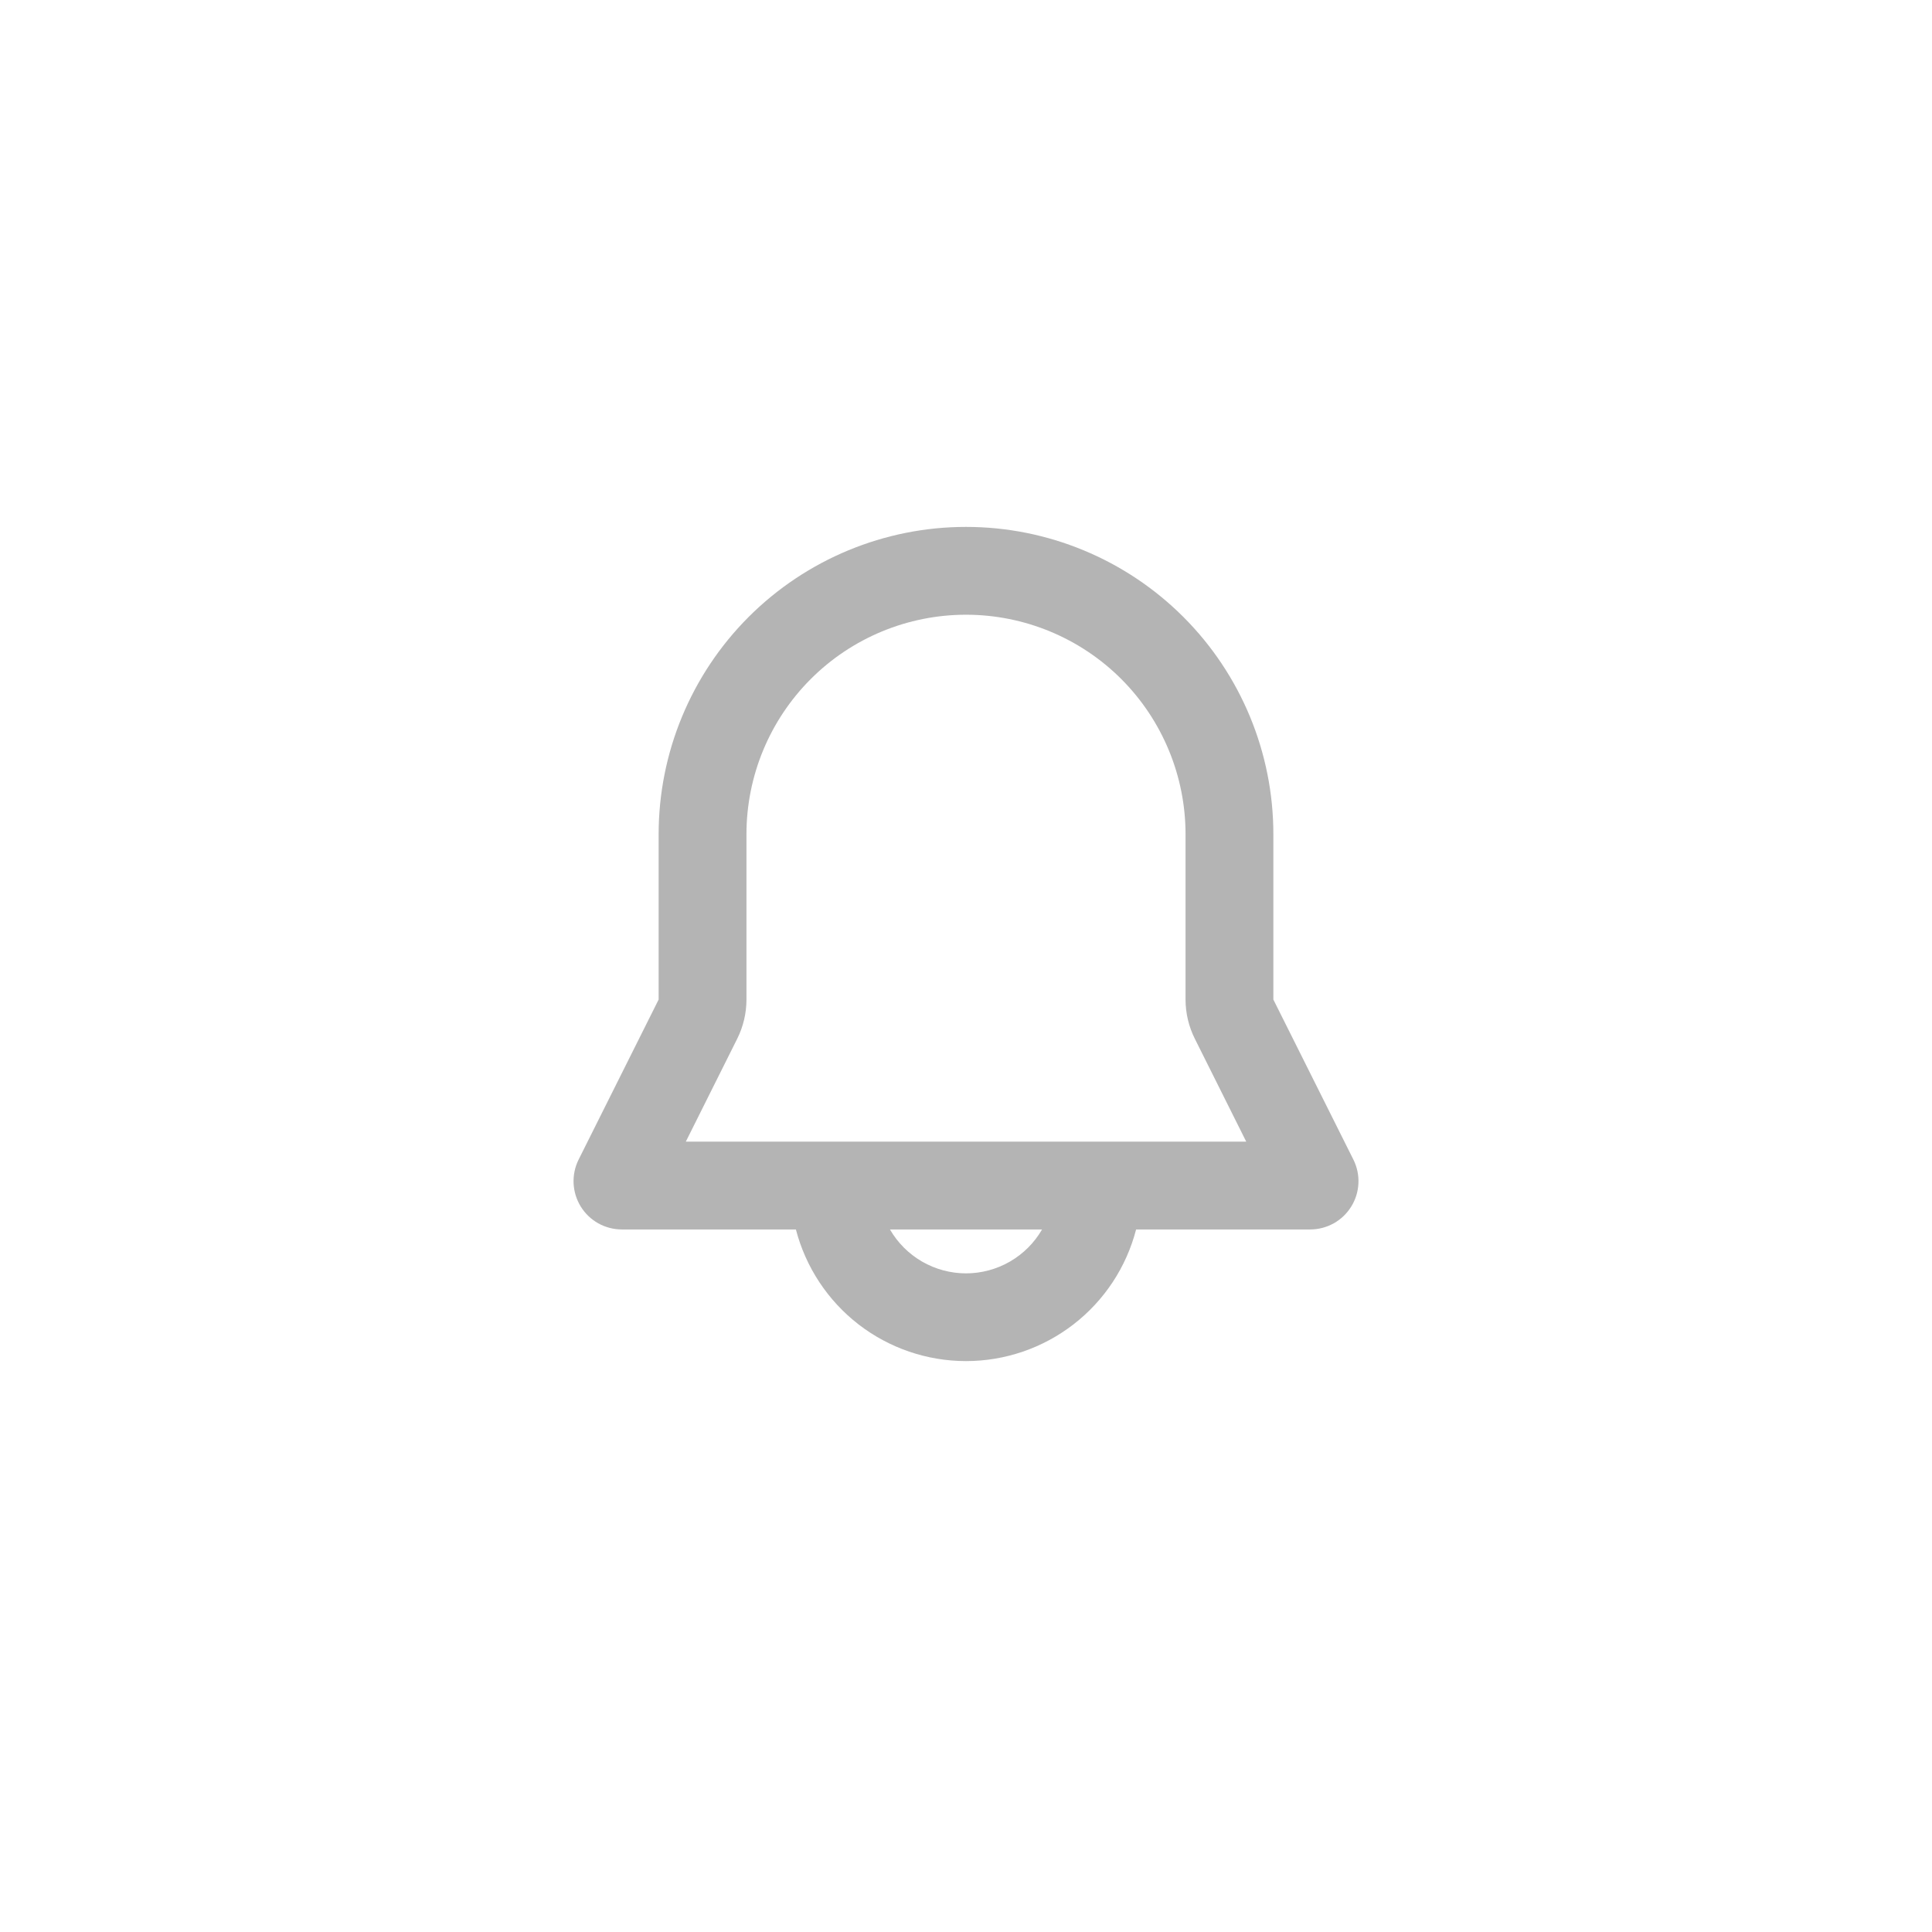
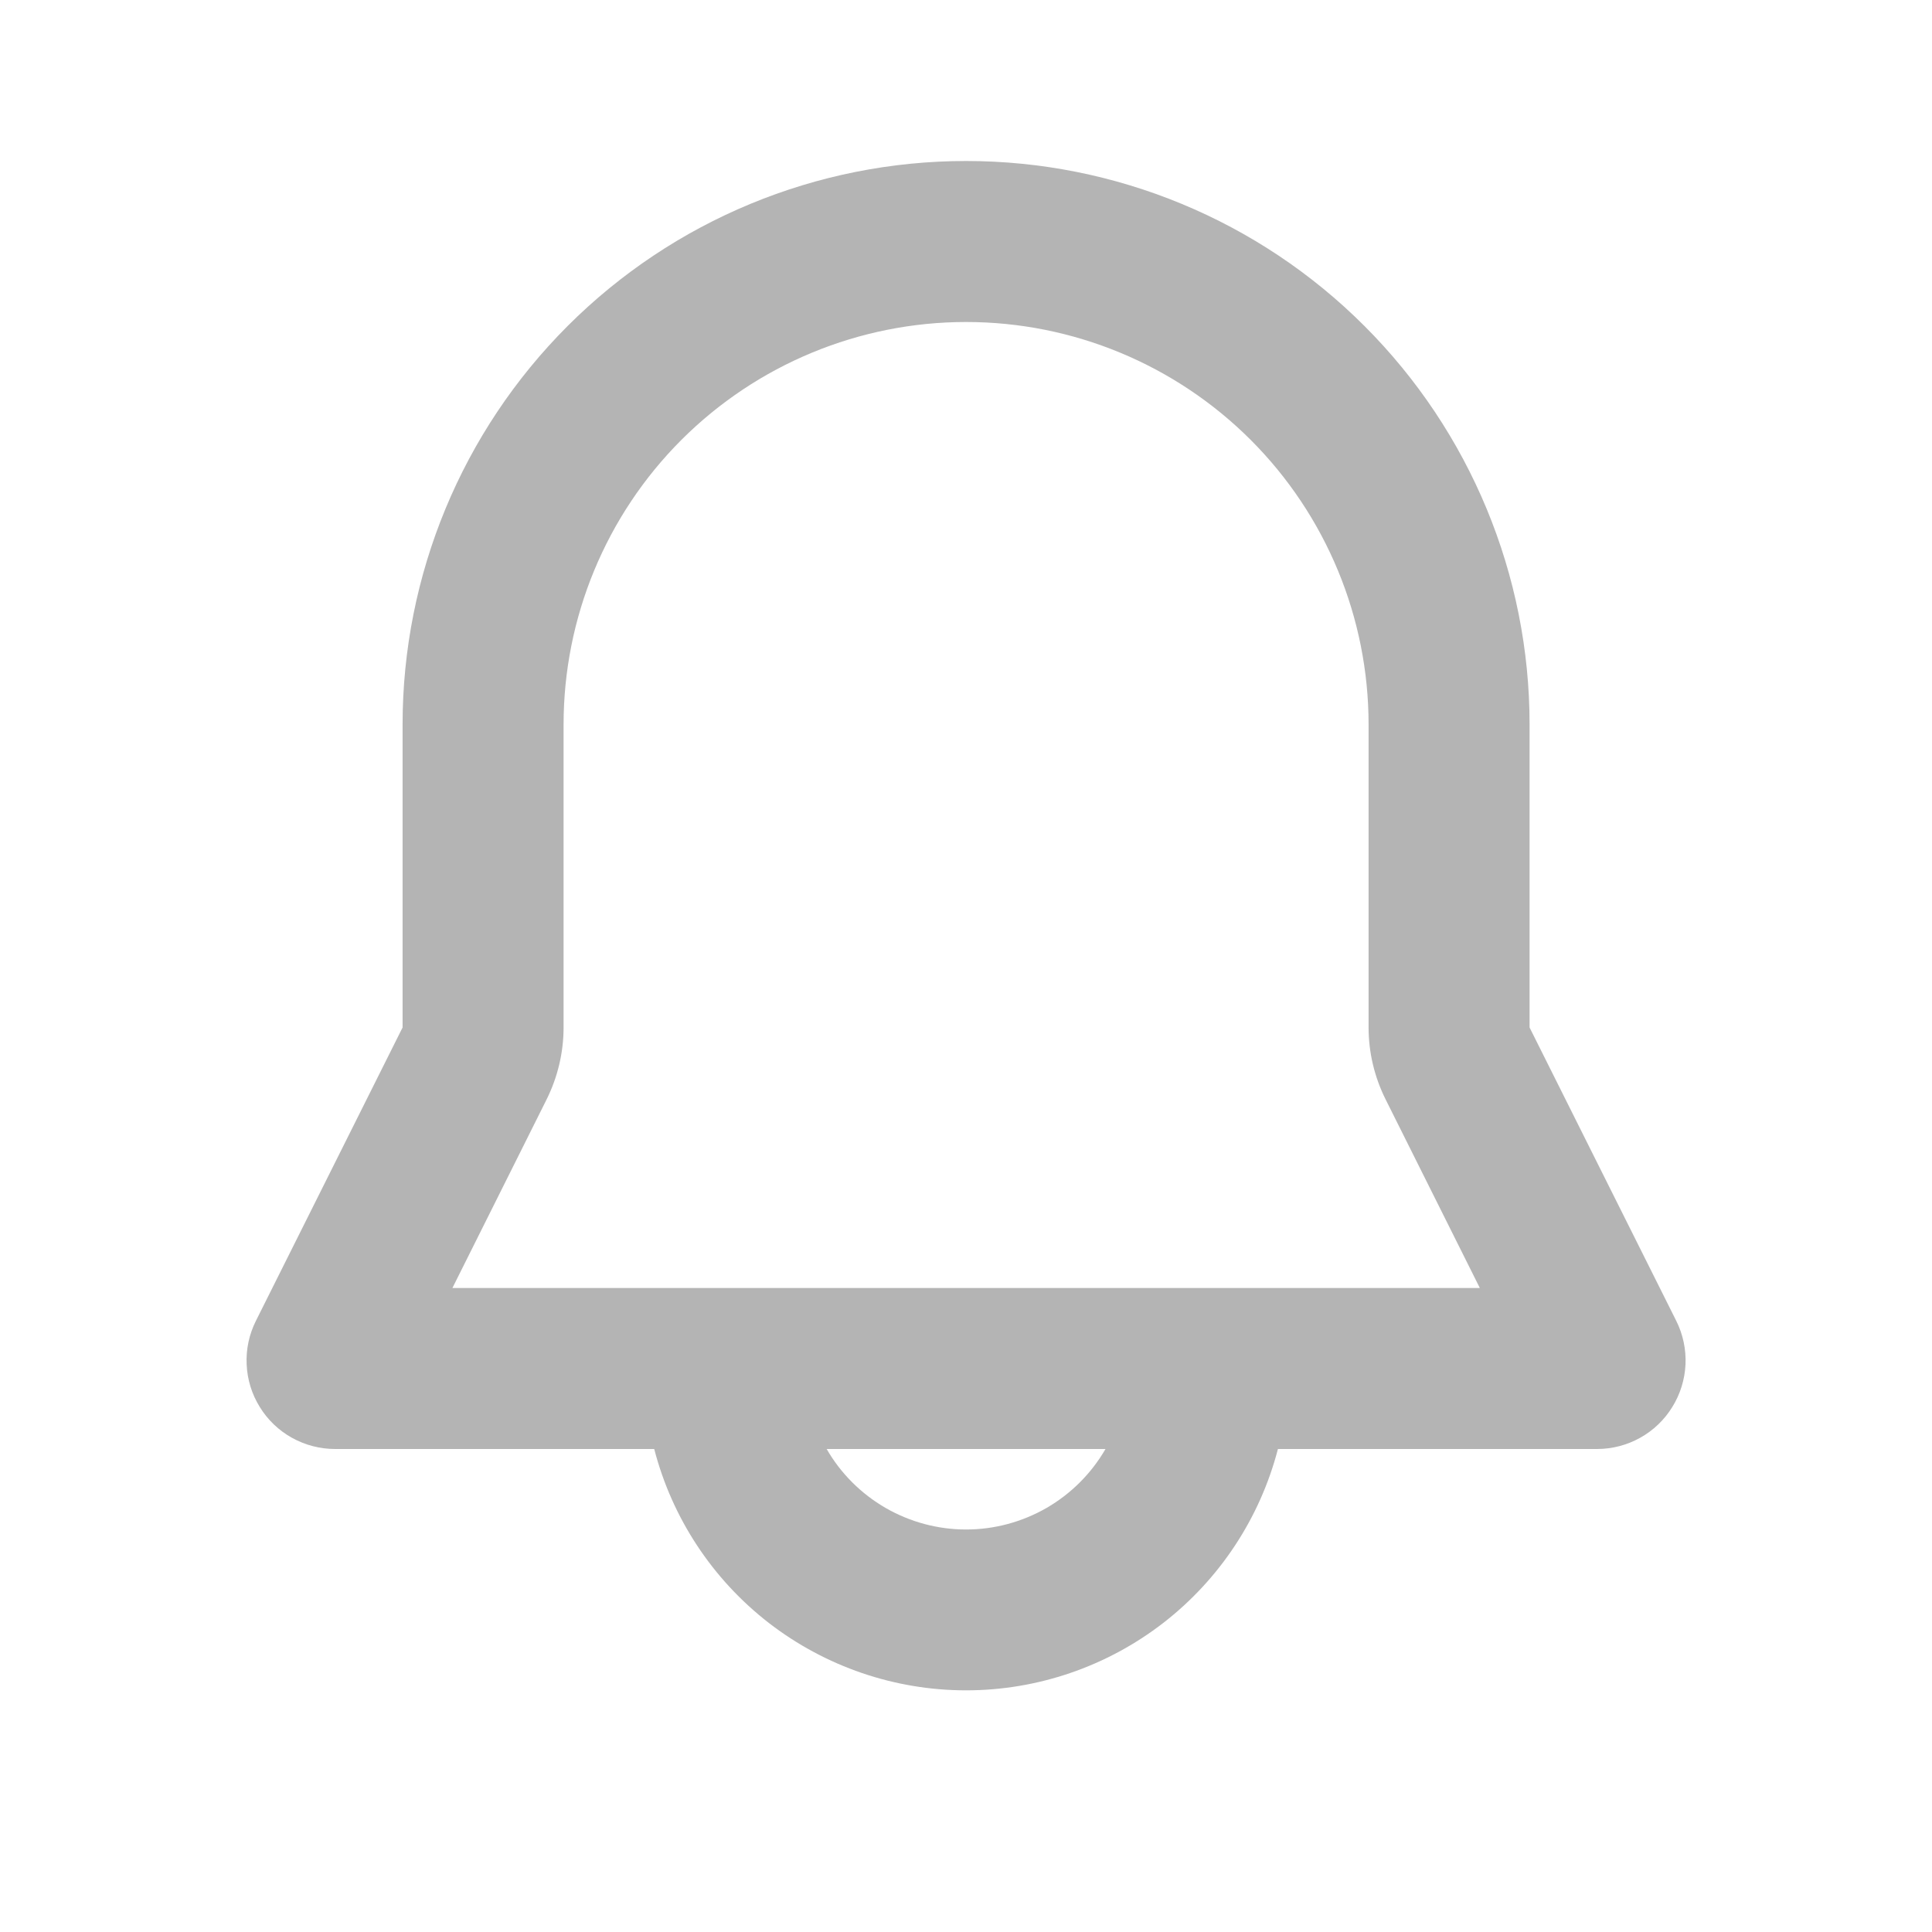
- <svg xmlns="http://www.w3.org/2000/svg" width="44" height="44" viewBox="0 0 44 44" fill="none">
-   <path fill-rule="evenodd" clip-rule="evenodd" d="M15 19C15 17.143 15.738 15.363 17.05 14.05C18.363 12.738 20.144 12 22 12C23.857 12 25.637 12.738 26.95 14.05C28.263 15.363 29 17.143 29 19V22.764L30.822 26.408C30.906 26.576 30.946 26.762 30.937 26.949C30.929 27.137 30.873 27.319 30.774 27.478C30.675 27.638 30.538 27.77 30.374 27.861C30.21 27.952 30.026 28 29.838 28H25.874C25.652 28.858 25.151 29.618 24.449 30.161C23.748 30.703 22.887 30.998 22 30.998C21.114 30.998 20.252 30.703 19.551 30.161C18.85 29.618 18.349 28.858 18.126 28H14.162C13.975 28 13.79 27.952 13.626 27.861C13.463 27.77 13.325 27.638 13.226 27.478C13.128 27.319 13.072 27.137 13.063 26.949C13.055 26.762 13.094 26.576 13.178 26.408L15 22.764V19ZM20.268 28C20.444 28.304 20.696 28.556 21 28.732C21.304 28.907 21.649 29 22 29C22.351 29 22.696 28.907 23 28.732C23.304 28.556 23.557 28.304 23.732 28H20.268ZM22 14C20.674 14 19.402 14.527 18.465 15.464C17.527 16.402 17 17.674 17 19V22.764C17 23.074 16.928 23.38 16.789 23.658L15.619 26H28.382L27.212 23.658C27.073 23.381 27 23.074 27 22.764V19C27 17.674 26.473 16.402 25.536 15.464C24.598 14.527 23.326 14 22 14Z" fill="#B4B4B4" />
+ <svg xmlns="http://www.w3.org/2000/svg" width="24" height="24" viewBox="0 0 24 24" fill="none">
+   <path fill-rule="evenodd" clip-rule="evenodd" d="M5.001 9C5.001 7.143 5.738 5.363 7.051 4.05C8.364 2.737 10.144 2 12.001 2C13.857 2 15.638 2.737 16.95 4.05C18.263 5.363 19.001 7.143 19.001 9V12.764L20.823 16.408C20.907 16.576 20.946 16.762 20.938 16.949C20.929 17.137 20.873 17.319 20.774 17.478C20.676 17.638 20.538 17.77 20.374 17.861C20.211 17.952 20.026 18 19.839 18H15.875C15.652 18.858 15.151 19.618 14.45 20.161C13.749 20.703 12.887 20.998 12.001 20.998C11.114 20.998 10.253 20.703 9.551 20.161C8.85 19.618 8.349 18.858 8.127 18H4.163C3.975 18 3.791 17.952 3.627 17.861C3.463 17.77 3.325 17.638 3.227 17.478C3.128 17.319 3.072 17.137 3.064 16.949C3.055 16.762 3.095 16.576 3.179 16.408L5.001 12.764V9ZM10.269 18C10.444 18.304 10.697 18.556 11.001 18.732C11.305 18.907 11.65 19 12.001 19C12.352 19 12.697 18.907 13.001 18.732C13.305 18.556 13.557 18.304 13.733 18H10.269ZM12.001 4C10.675 4 9.403 4.527 8.465 5.464C7.527 6.402 7.001 7.674 7.001 9V12.764C7.001 13.074 6.928 13.38 6.79 13.658L5.62 16H18.383L17.213 13.658C17.074 13.38 17.001 13.074 17.001 12.764V9C17.001 7.674 16.474 6.402 15.536 5.464C14.598 4.527 13.327 4 12.001 4Z" fill="#B4B4B4" />
</svg>
